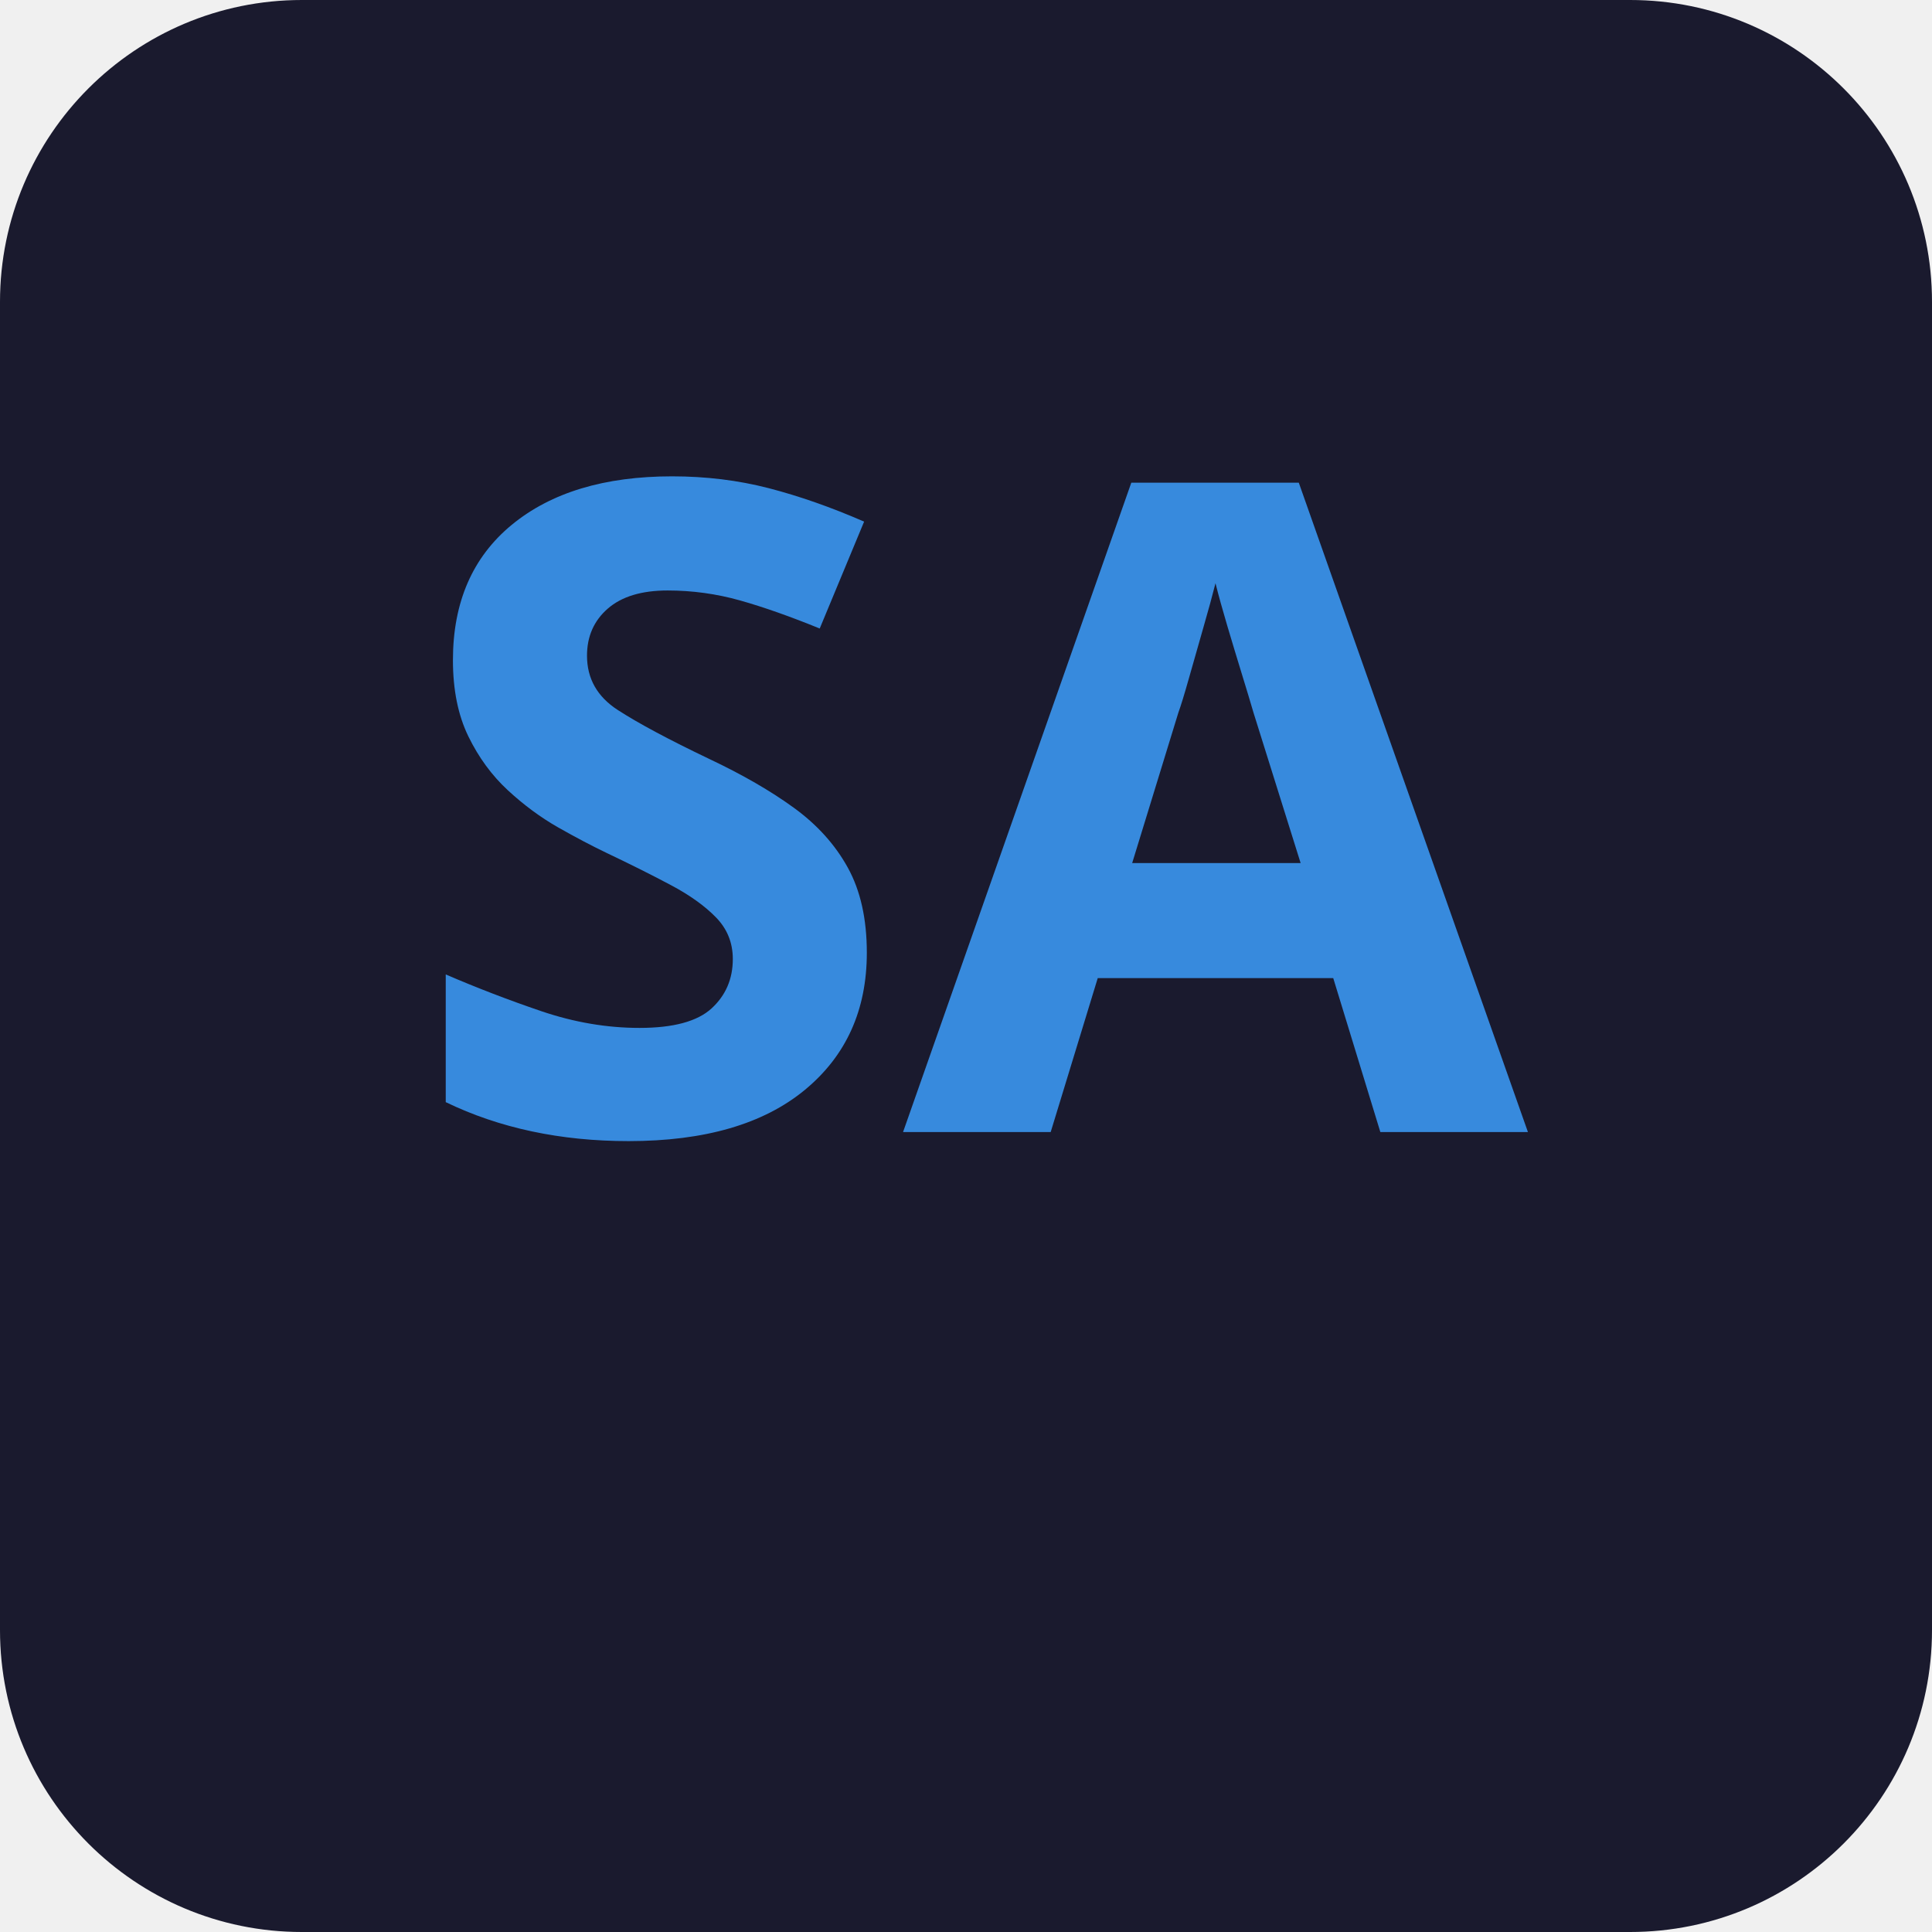
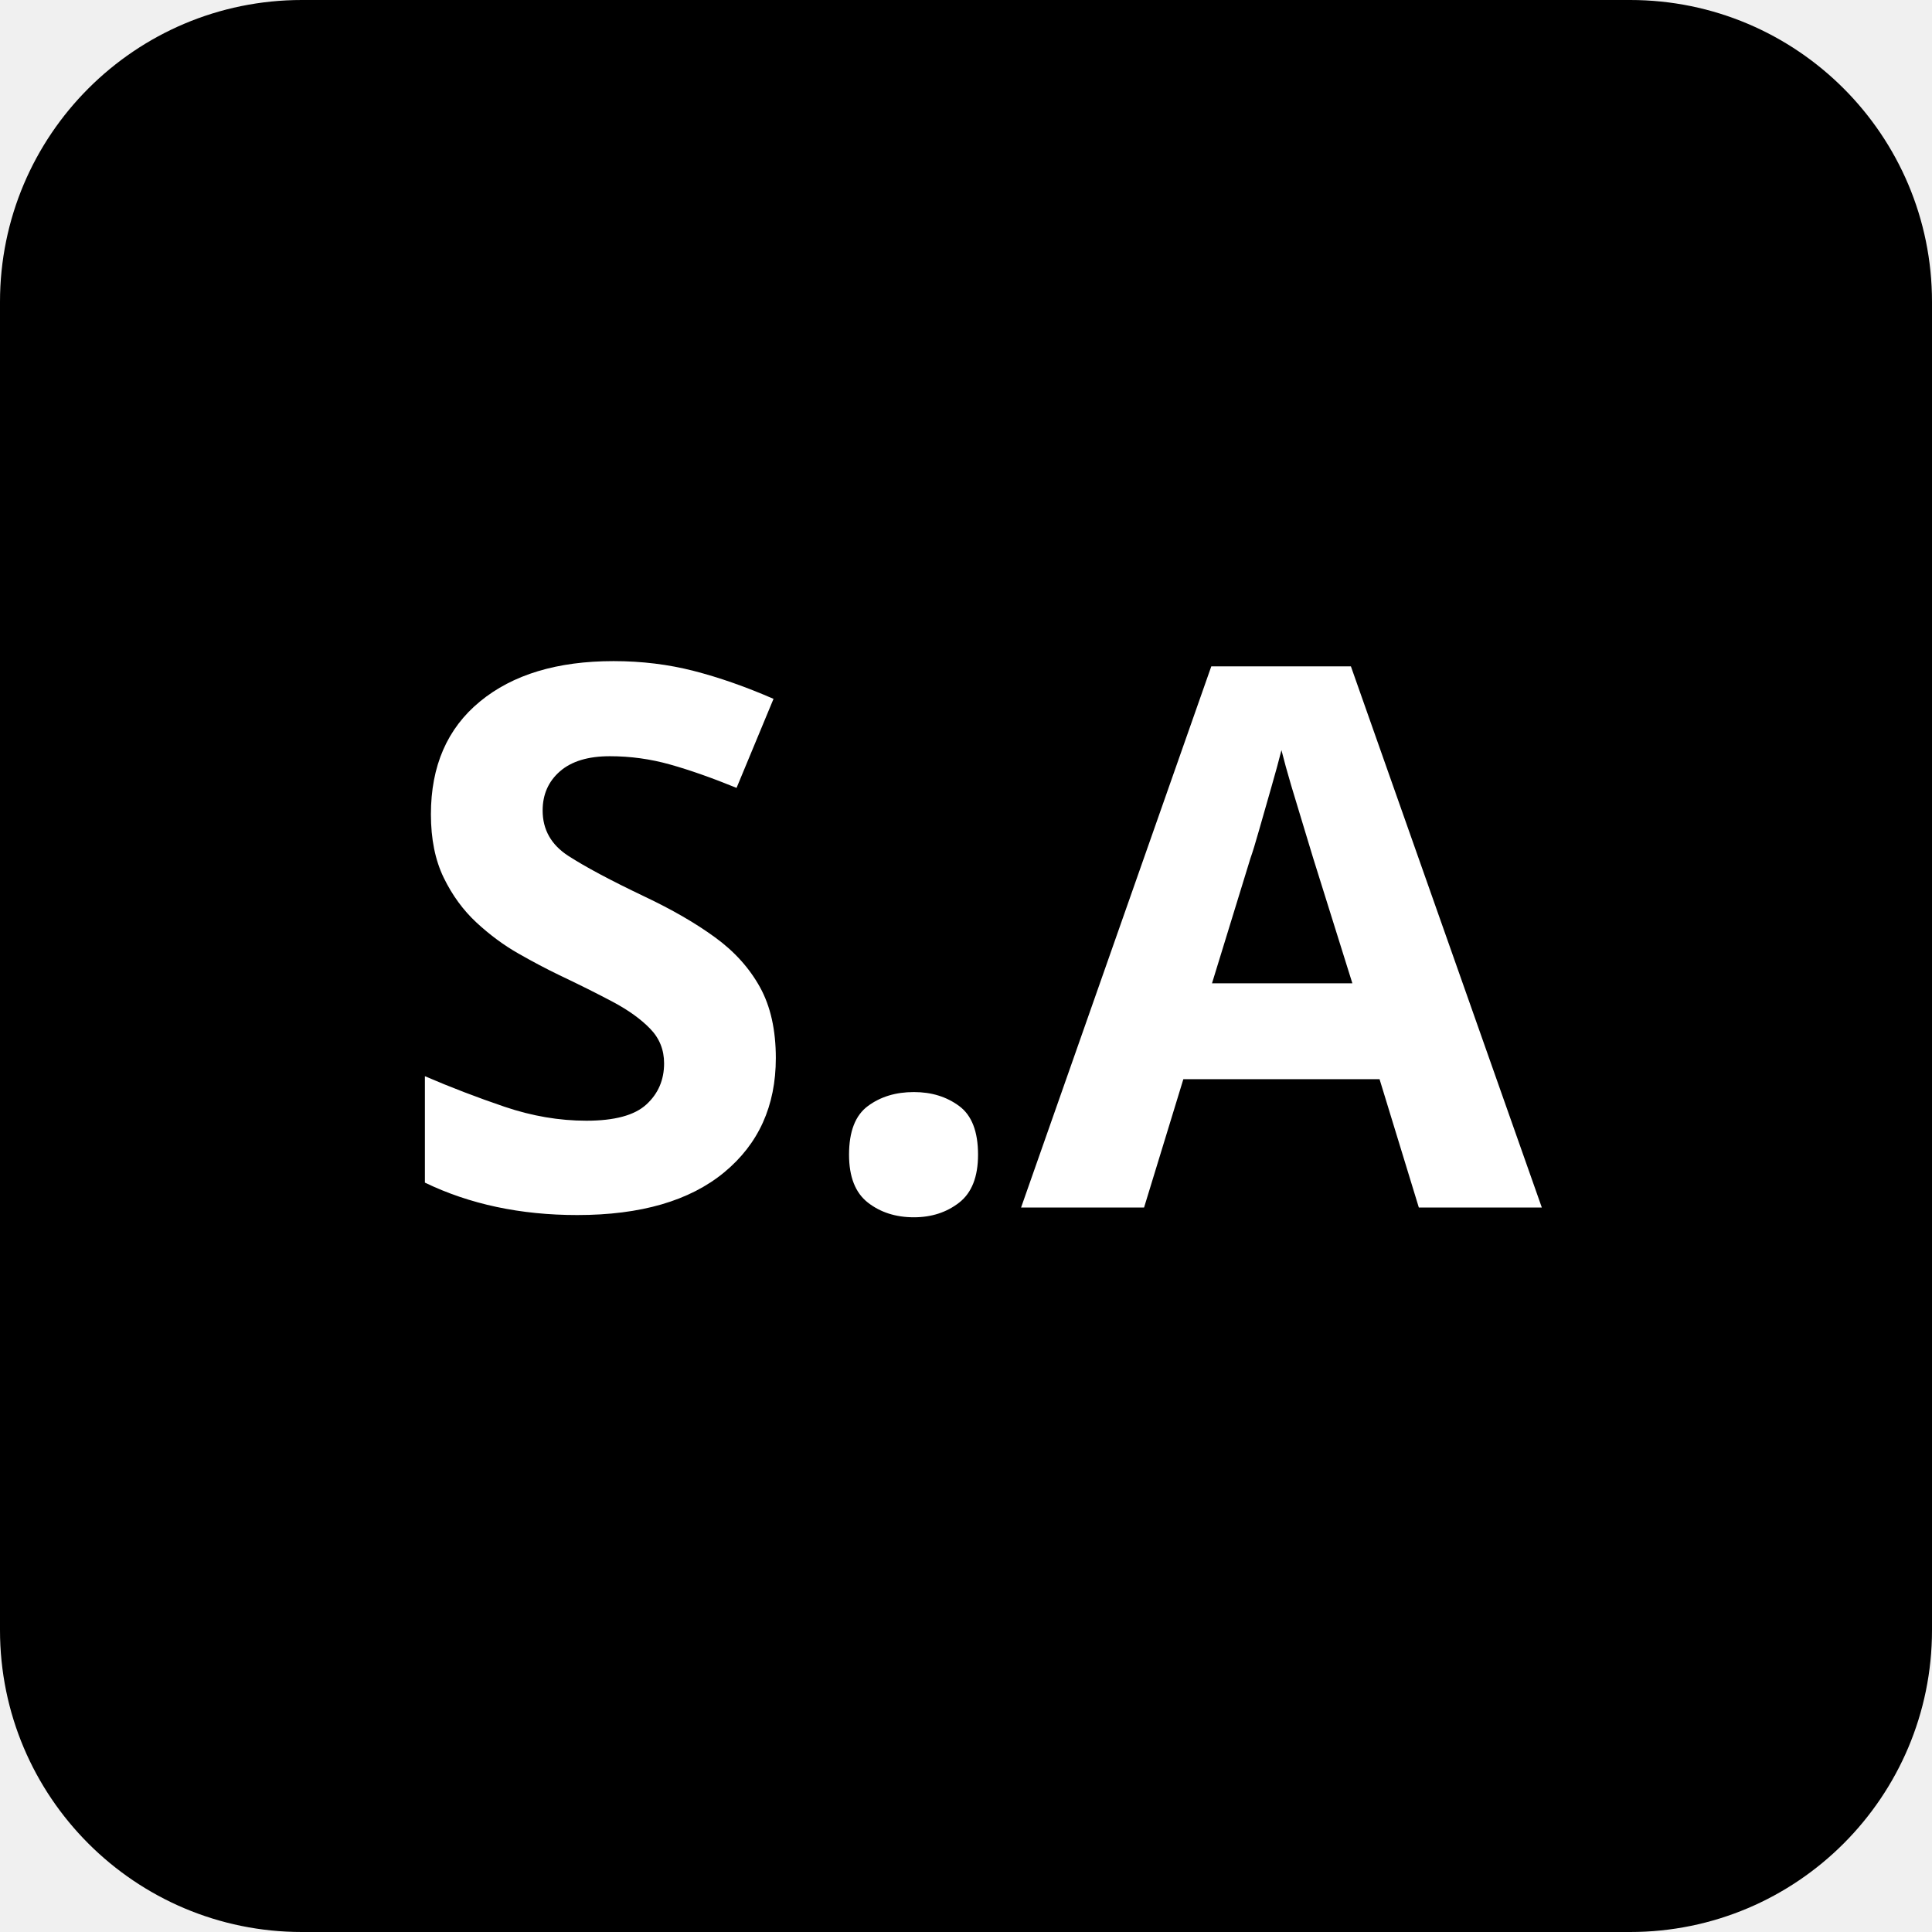
<svg xmlns="http://www.w3.org/2000/svg" viewBox="0 0 512 512">
-   <rect width="512" height="512" rx="80" fill="#1a1a2e" />
-   <text x="256" y="300" font-family="Arial Black, sans-serif" font-size="240" font-weight="900" text-anchor="middle" fill="#378ADD">SA</text>
+   <rect width="512" height="512" rx="80" fill="#000000" />
+   <text x="256" y="320" font-family="Arial Black, sans-serif" font-size="200" font-weight="900" text-anchor="middle" fill="#ffffff">S.A</text>
</svg>
